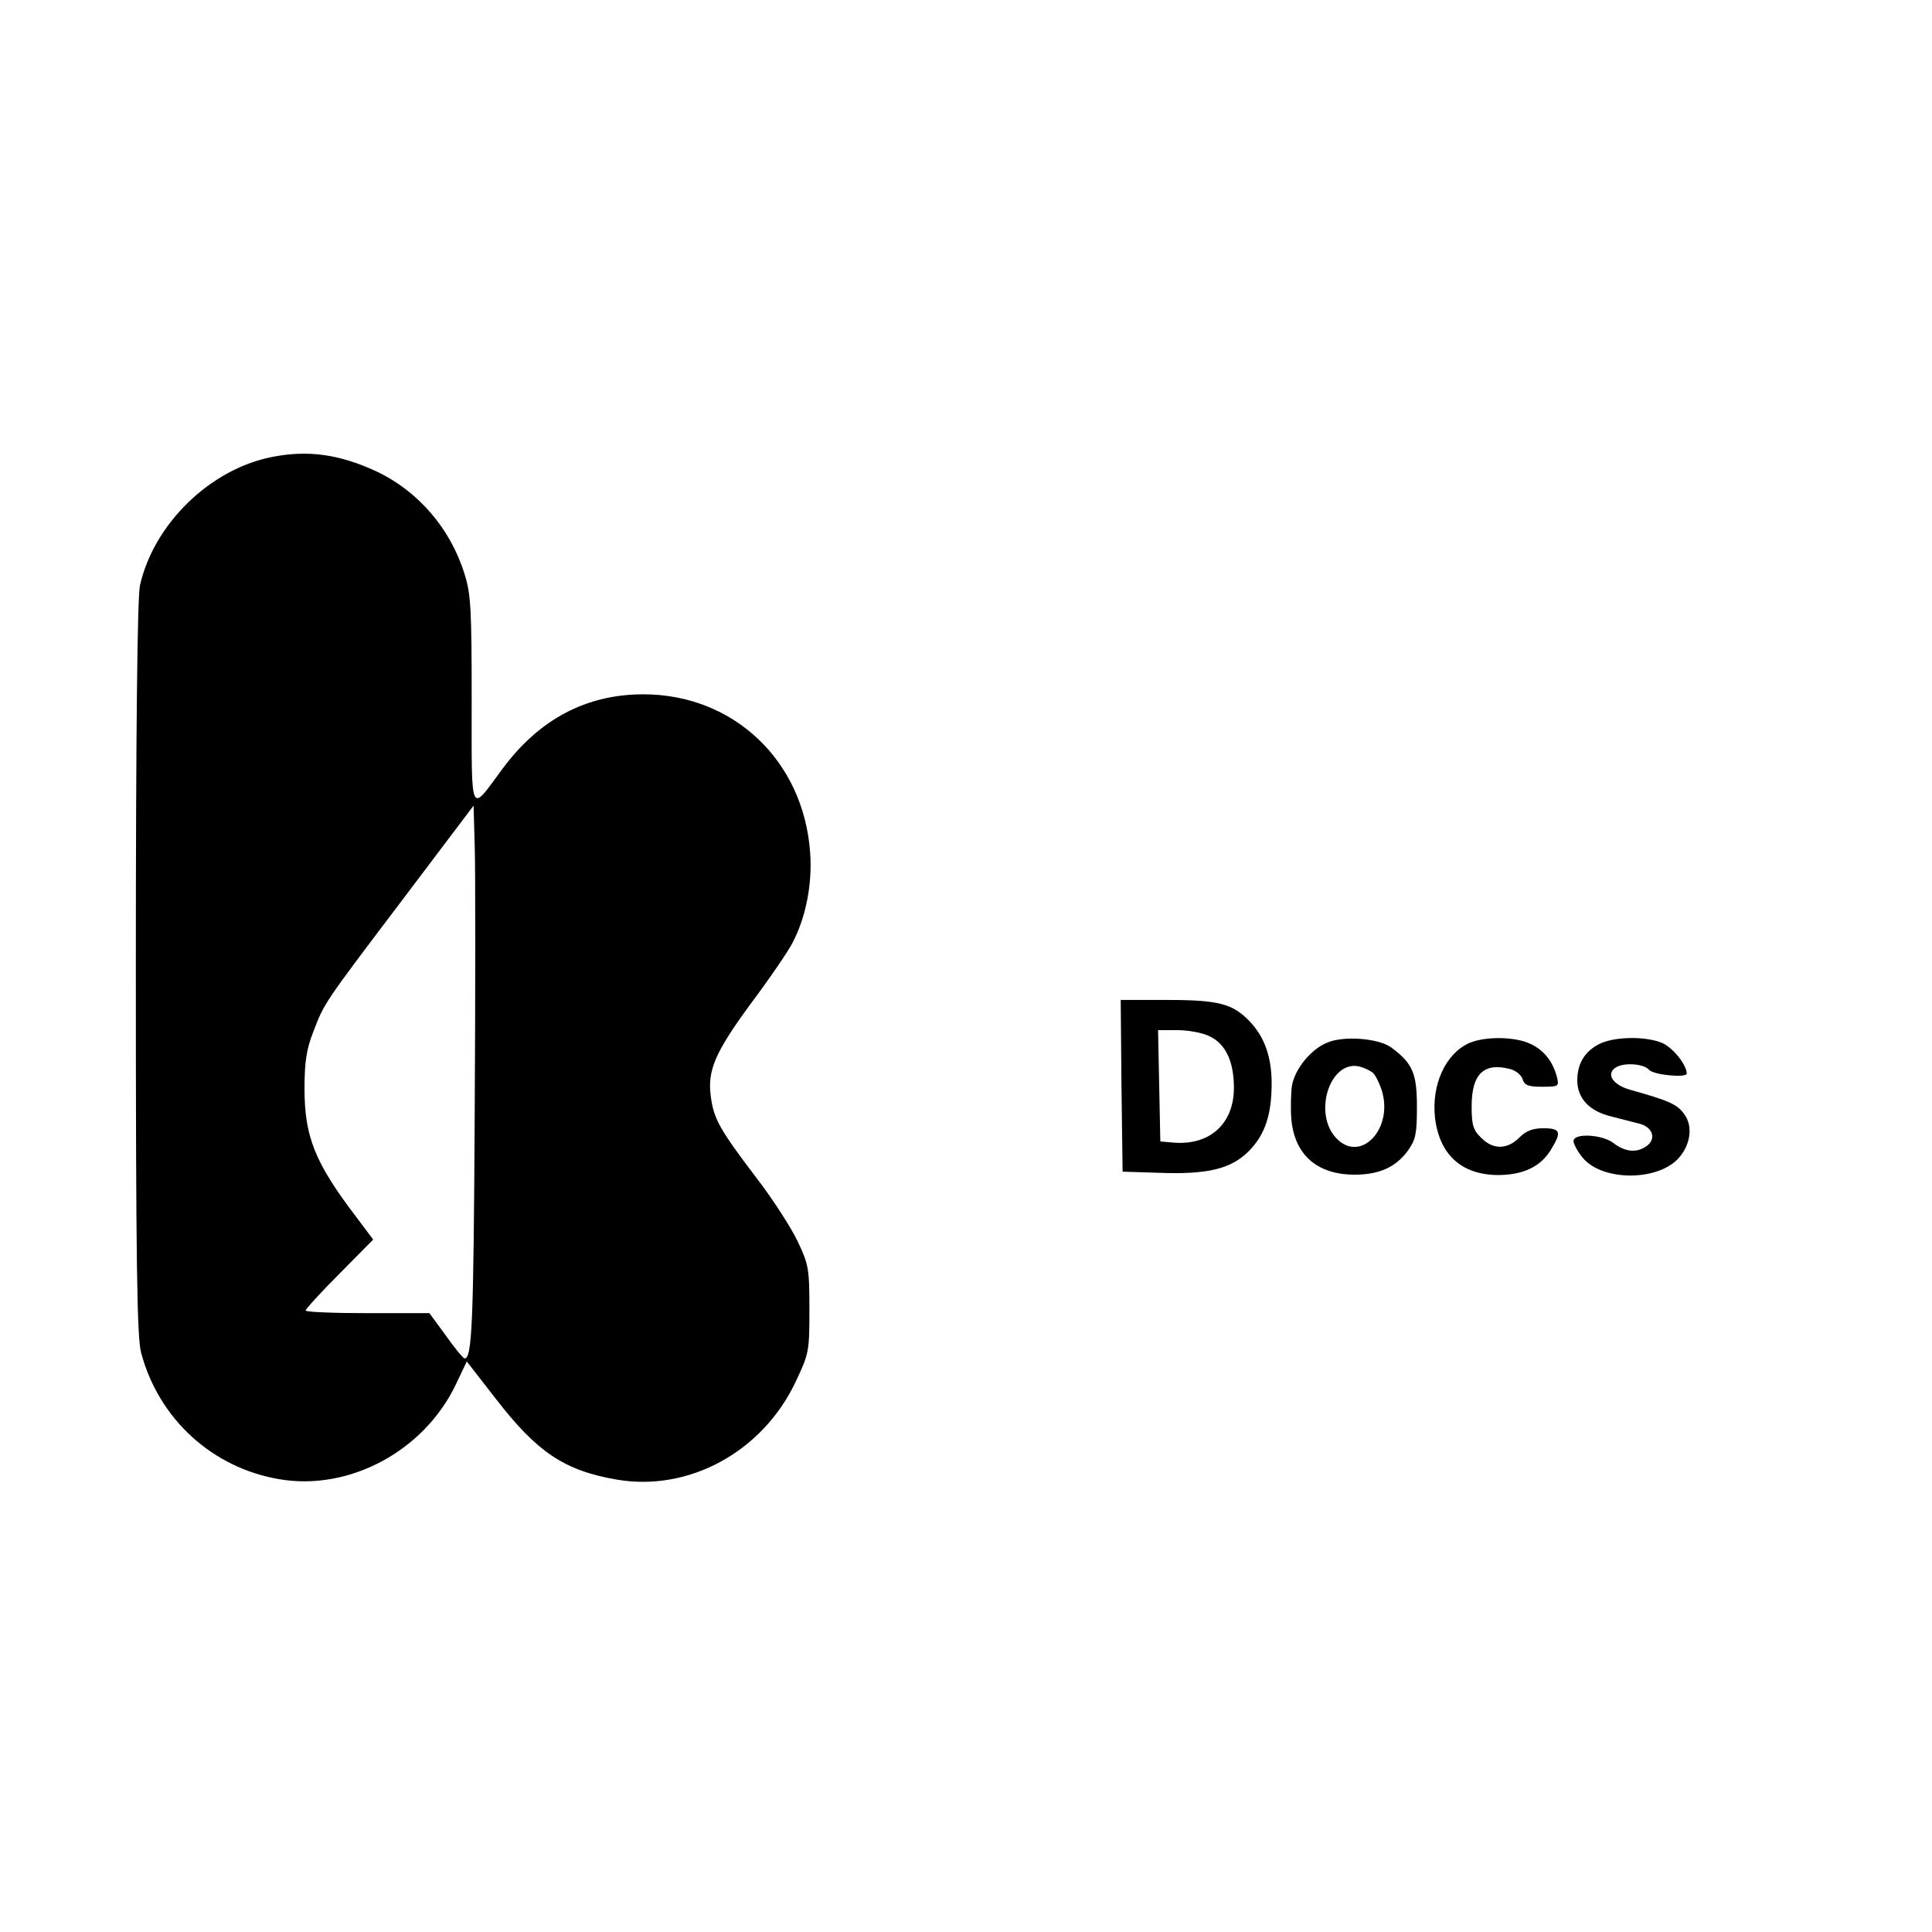
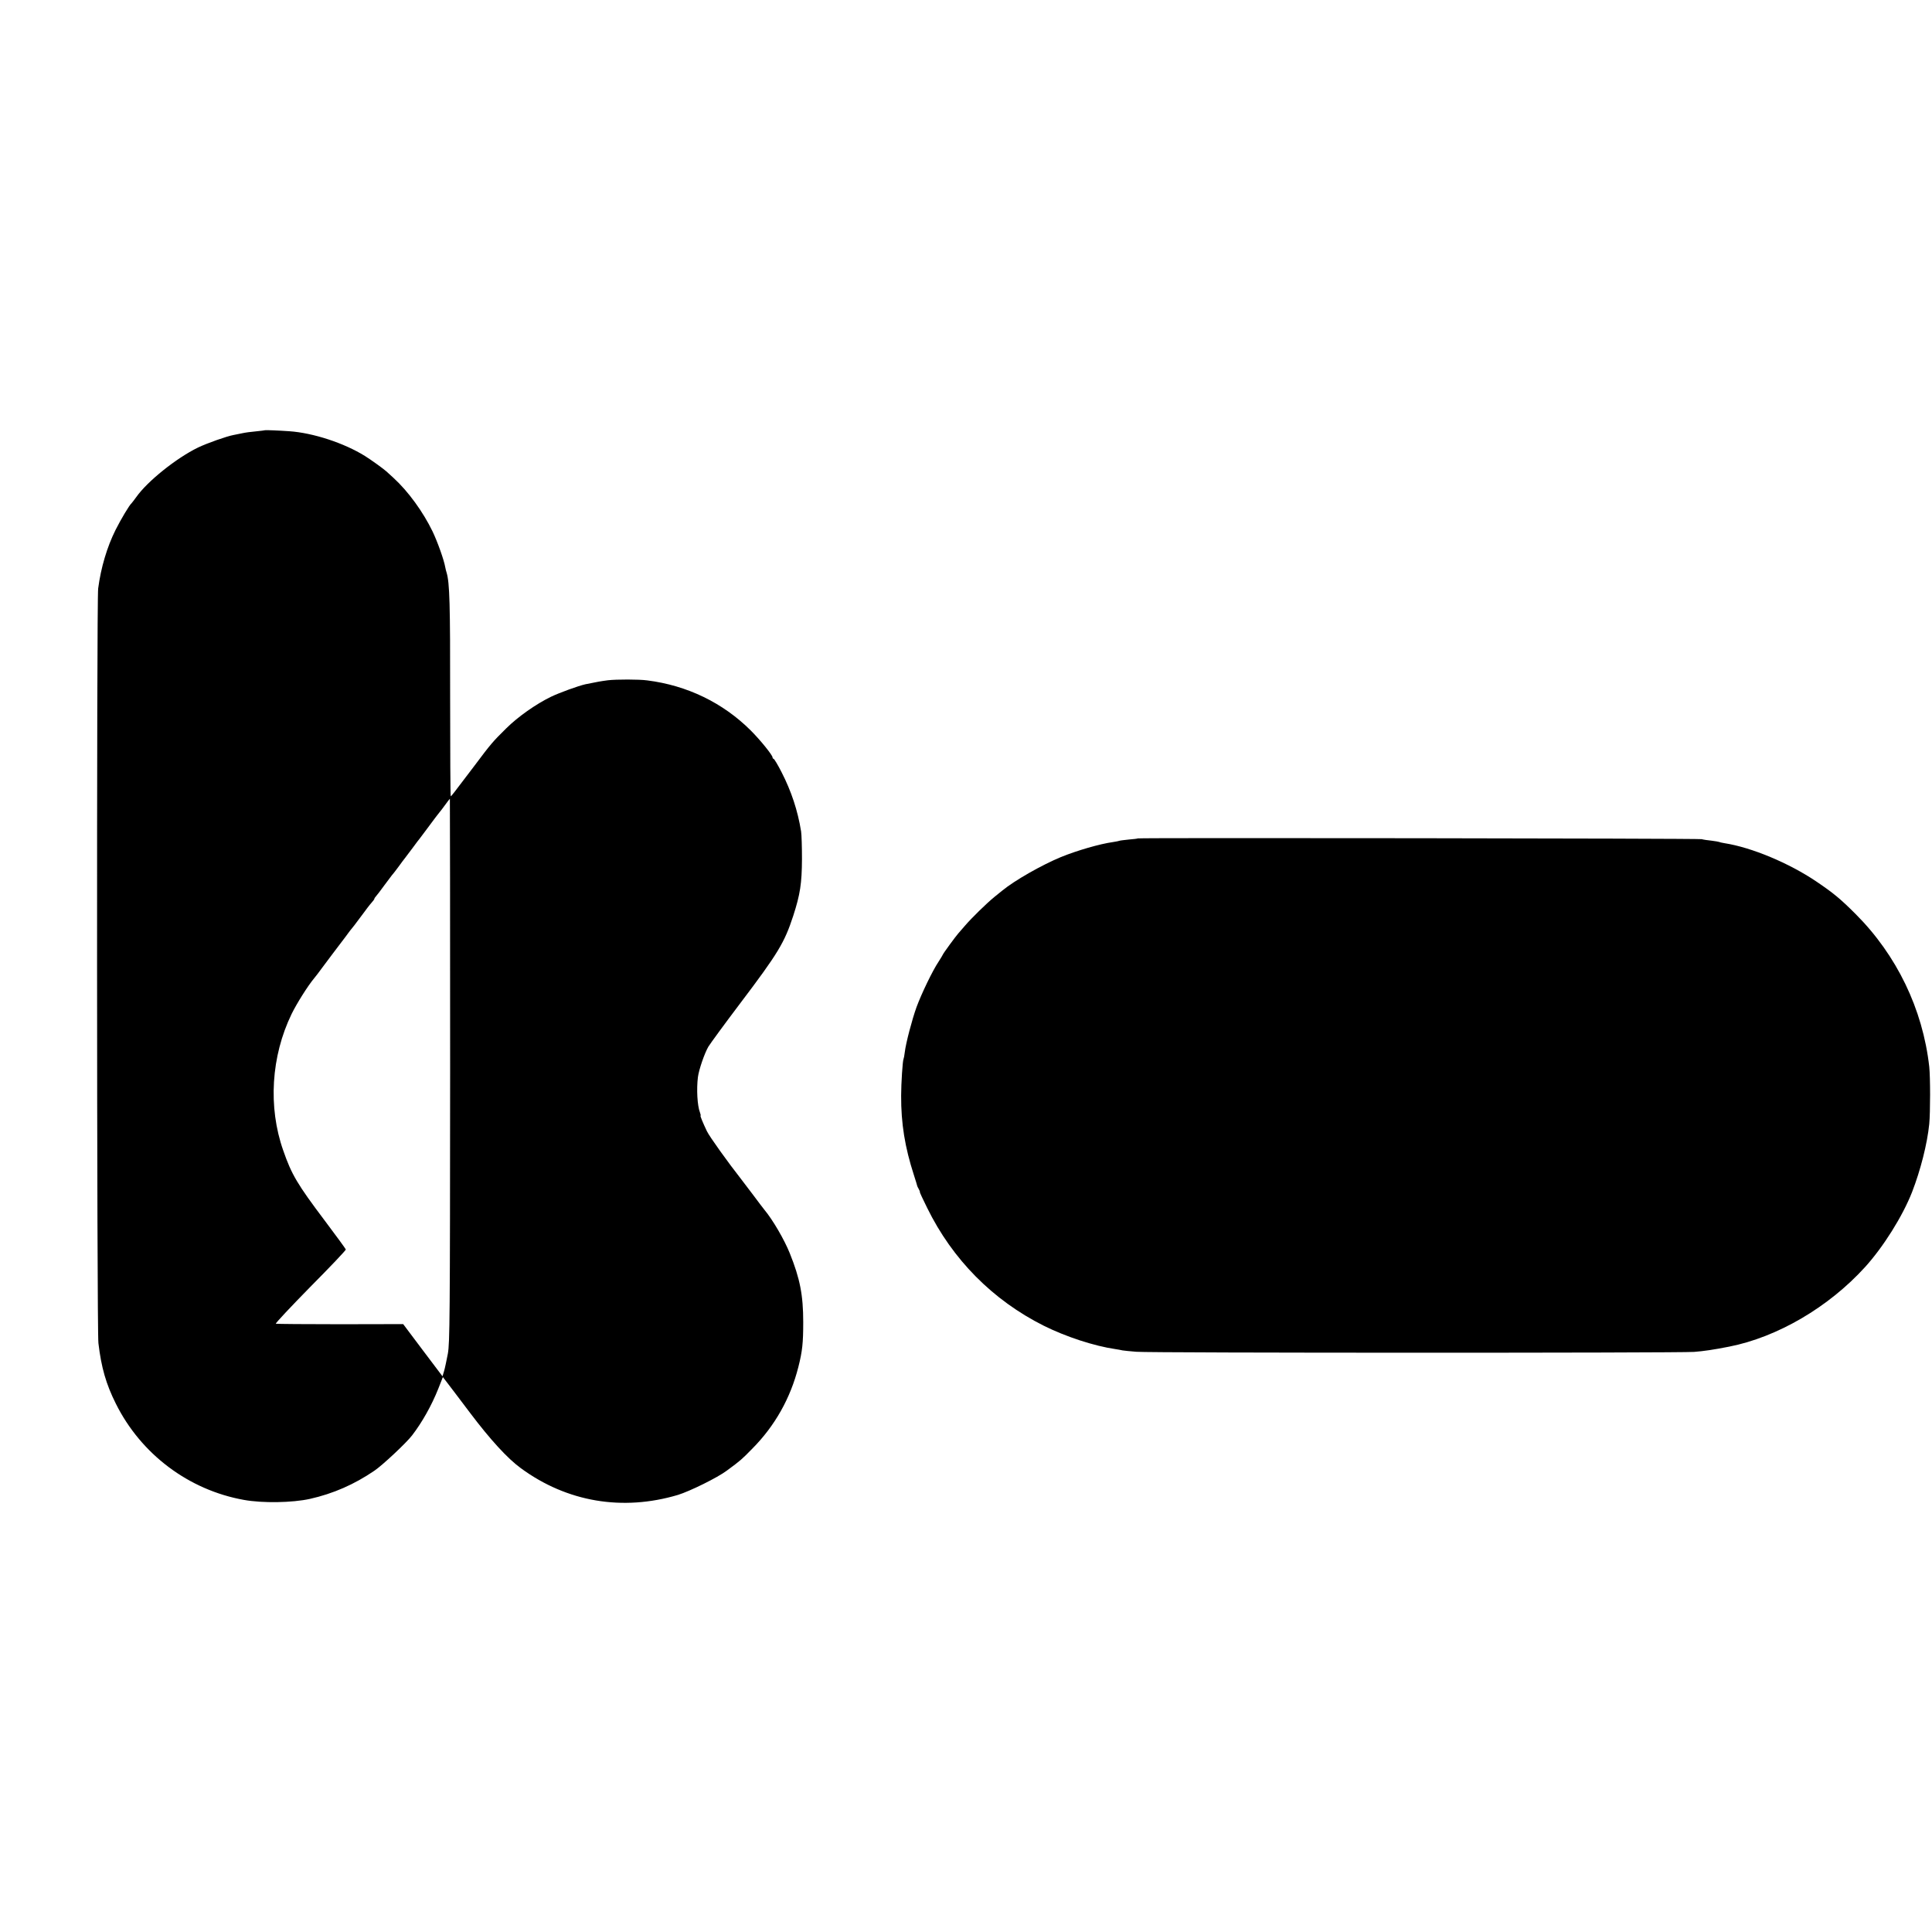
- <svg xmlns="http://www.w3.org/2000/svg" version="1.0" width="512pt" height="512pt" viewBox="0 0 512 512" preserveAspectRatio="xMidYMid meet">
-   <g transform="translate(0,512) scale(0.1,-0.1)" fill="#000000" stroke="none">
-     <path d="M721 3909 c-164 -32 -313 -177 -350 -340 -7 -28 -11 -396 -11 -1014 0 -779 3 -980 14 -1020 47 -176 189 -305 366 -335 186 -32 384 75 468 251 l29 61 77 -99 c109 -141 181 -190 320 -214 191 -33 386 73 474 258 36 76 37 81 37 193 0 108 -2 119 -31 180 -17 36 -67 114 -112 172 -95 125 -110 153 -118 210 -10 71 10 118 107 250 50 67 100 140 110 161 35 67 52 156 46 237 -17 244 -203 420 -442 420 -151 0 -276 -66 -373 -197 -88 -119 -82 -133 -82 180 0 242 -2 283 -19 336 -37 120 -123 220 -234 272 -97 45 -181 57 -276 38z m537 -1744 c-3 -555 -7 -646 -27 -645 -3 0 -26 27 -49 60 l-44 60 -164 0 c-90 0 -164 3 -164 7 0 4 40 48 90 98 l89 90 -45 60 c-109 143 -137 212 -137 340 0 70 5 104 23 150 30 78 25 71 240 355 l185 245 3 -105 c2 -58 2 -379 0 -715z" />
-     <path d="M2972 2243 l3 -228 95 -3 c130 -5 192 10 239 57 43 43 61 96 61 180 0 70 -19 123 -58 164 -45 47 -82 57 -218 57 l-124 0 2 -227z m233 131 c43 -20 65 -67 65 -137 0 -95 -64 -153 -160 -145 l-35 3 -3 148 -3 147 52 0 c28 0 66 -7 84 -16z" />
-     <path d="M3515 2356 c-42 -18 -83 -69 -91 -112 -3 -19 -4 -59 -2 -88 8 -96 68 -149 168 -149 65 0 110 20 142 65 20 28 23 45 23 115 0 88 -11 115 -68 157 -34 25 -129 32 -172 12z m122 -78 c7 -5 17 -25 24 -45 34 -103 -55 -198 -120 -129 -63 67 -15 211 64 189 11 -3 25 -10 32 -15z" />
-     <path d="M3894 2356 c-63 -28 -101 -110 -91 -199 12 -97 70 -150 166 -151 67 0 114 22 141 67 29 47 26 57 -20 57 -28 0 -46 -7 -64 -25 -32 -32 -70 -32 -101 0 -21 20 -25 34 -25 83 0 86 32 117 102 99 15 -4 30 -16 33 -27 5 -16 15 -20 52 -20 44 0 45 1 39 26 -11 41 -34 71 -71 88 -40 19 -119 20 -161 2z" />
-     <path d="M4244 2356 c-42 -19 -64 -52 -64 -99 0 -48 32 -82 91 -96 24 -6 57 -15 74 -19 35 -9 45 -40 19 -59 -26 -19 -57 -16 -87 7 -30 24 -107 28 -107 6 0 -8 11 -28 25 -45 51 -60 191 -62 250 -4 35 36 43 88 18 121 -19 26 -40 35 -143 64 -46 13 -65 42 -38 59 21 14 75 10 88 -6 12 -14 100 -22 100 -10 0 23 -37 69 -65 81 -43 18 -120 17 -161 0z" />
+ <svg xmlns="http://www.w3.org/2000/svg" version="1.0" width="1543pt" height="1543pt" viewBox="0 0 1543 1543" preserveAspectRatio="xMidYMid meet">
+   <g transform="translate(0,1543) scale(0.1,-0.1)" fill="#000000" stroke="none">
+     <path d="M2117 11994 c-1 -1 -33 -5 -72 -9 -38 -3 -88 -10 -110 -15 -22 -5 -53 -11 -69 -14 -55 -10 -211 -65 -286 -101 -172 -84 -402 -268 -491 -394 -18 -25 -36 -48 -39 -51 -15 -11 -86 -130 -127 -212 -68 -136 -117 -301 -139 -468 -13 -97 -11 -5916 2 -6027 23 -195 61 -327 139 -483 201 -404 582 -690 1023 -769 149 -27 386 -23 527 8 187 42 355 116 515 225 65 44 255 222 301 282 80 104 156 239 209 372 l37 94 30 -39 c16 -21 101 -132 188 -248 160 -212 299 -364 405 -441 368 -270 812 -345 1255 -213 94 29 316 138 390 194 110 81 119 89 203 175 180 181 305 403 368 652 32 126 39 192 39 358 0 217 -26 348 -107 550 -44 110 -137 269 -203 348 -8 9 -46 60 -85 112 -39 52 -83 110 -98 129 -106 135 -256 344 -276 386 -32 67 -56 125 -51 125 3 0 0 12 -5 26 -21 54 -28 186 -16 282 8 60 52 188 83 242 15 25 130 182 257 350 301 398 351 481 421 695 56 173 69 260 70 455 0 96 -3 195 -7 220 -27 167 -78 321 -156 473 -30 59 -59 107 -64 107 -4 0 -8 5 -8 11 0 18 -98 139 -174 215 -223 222 -509 360 -827 400 -65 9 -245 9 -314 1 -53 -7 -84 -12 -180 -32 -54 -12 -204 -66 -275 -100 -121 -59 -263 -159 -358 -253 -107 -106 -119 -119 -256 -302 -173 -228 -181 -239 -186 -239 -3 -1 -5 356 -5 792 1 744 -4 913 -28 993 -4 10 -8 30 -11 44 -10 58 -61 201 -101 285 -76 157 -194 320 -313 429 -25 22 -50 46 -56 51 -23 21 -123 93 -171 123 -167 104 -415 185 -605 198 -84 6 -191 10 -193 8z m1478 -5111 c-1 -2000 -3 -2175 -18 -2263 -10 -52 -23 -115 -30 -139 l-13 -43 -157 208 -157 209 -502 -1 c-277 0 -508 2 -515 4 -6 2 118 134 275 294 158 159 286 294 284 299 -1 5 -77 109 -168 230 -220 292 -265 368 -332 561 -122 346 -97 752 67 1090 40 82 129 224 180 285 14 17 42 53 61 80 28 38 144 192 187 248 5 6 21 28 37 50 17 22 33 42 36 45 3 3 30 39 60 80 30 41 64 86 77 100 13 14 23 28 23 32 0 3 6 13 13 20 7 7 37 47 67 88 30 41 57 77 60 80 4 3 26 32 50 64 24 33 49 67 56 75 7 9 34 45 61 81 26 36 50 67 53 70 3 3 23 30 45 60 22 30 59 80 82 110 24 30 46 60 51 65 44 60 63 85 65 85 1 0 2 -975 2 -2167z" />
+     <path d="M9087 8734 c-1 -2 -34 -6 -72 -9 -38 -4 -72 -8 -75 -10 -3 -2 -26 -6 -50 -10 -108 -15 -289 -68 -417 -120 -154 -64 -369 -186 -470 -269 -10 -8 -38 -31 -63 -51 -60 -49 -181 -167 -233 -228 -23 -27 -47 -54 -53 -61 -17 -18 -124 -164 -124 -170 0 -2 -16 -28 -35 -58 -48 -72 -135 -253 -175 -361 -36 -100 -86 -290 -94 -361 -3 -26 -8 -51 -10 -54 -7 -12 -19 -194 -19 -292 -1 -223 30 -413 102 -635 14 -44 26 -82 26 -85 0 -3 6 -15 13 -27 7 -13 11 -23 8 -23 -2 0 24 -57 59 -127 202 -412 524 -737 931 -941 177 -88 402 -162 574 -187 19 -3 44 -7 55 -10 11 -2 61 -7 110 -11 116 -10 4330 -10 4455 -1 78 6 159 18 280 42 386 76 794 315 1085 635 146 161 300 406 376 600 67 173 121 384 137 543 9 94 9 374 0 458 -52 461 -260 891 -588 1219 -123 123 -178 168 -314 260 -218 147 -516 272 -734 306 -20 3 -40 8 -43 10 -4 2 -31 6 -60 10 -30 3 -65 8 -79 12 -25 6 -4497 12 -4503 6z" />
  </g>
</svg>
